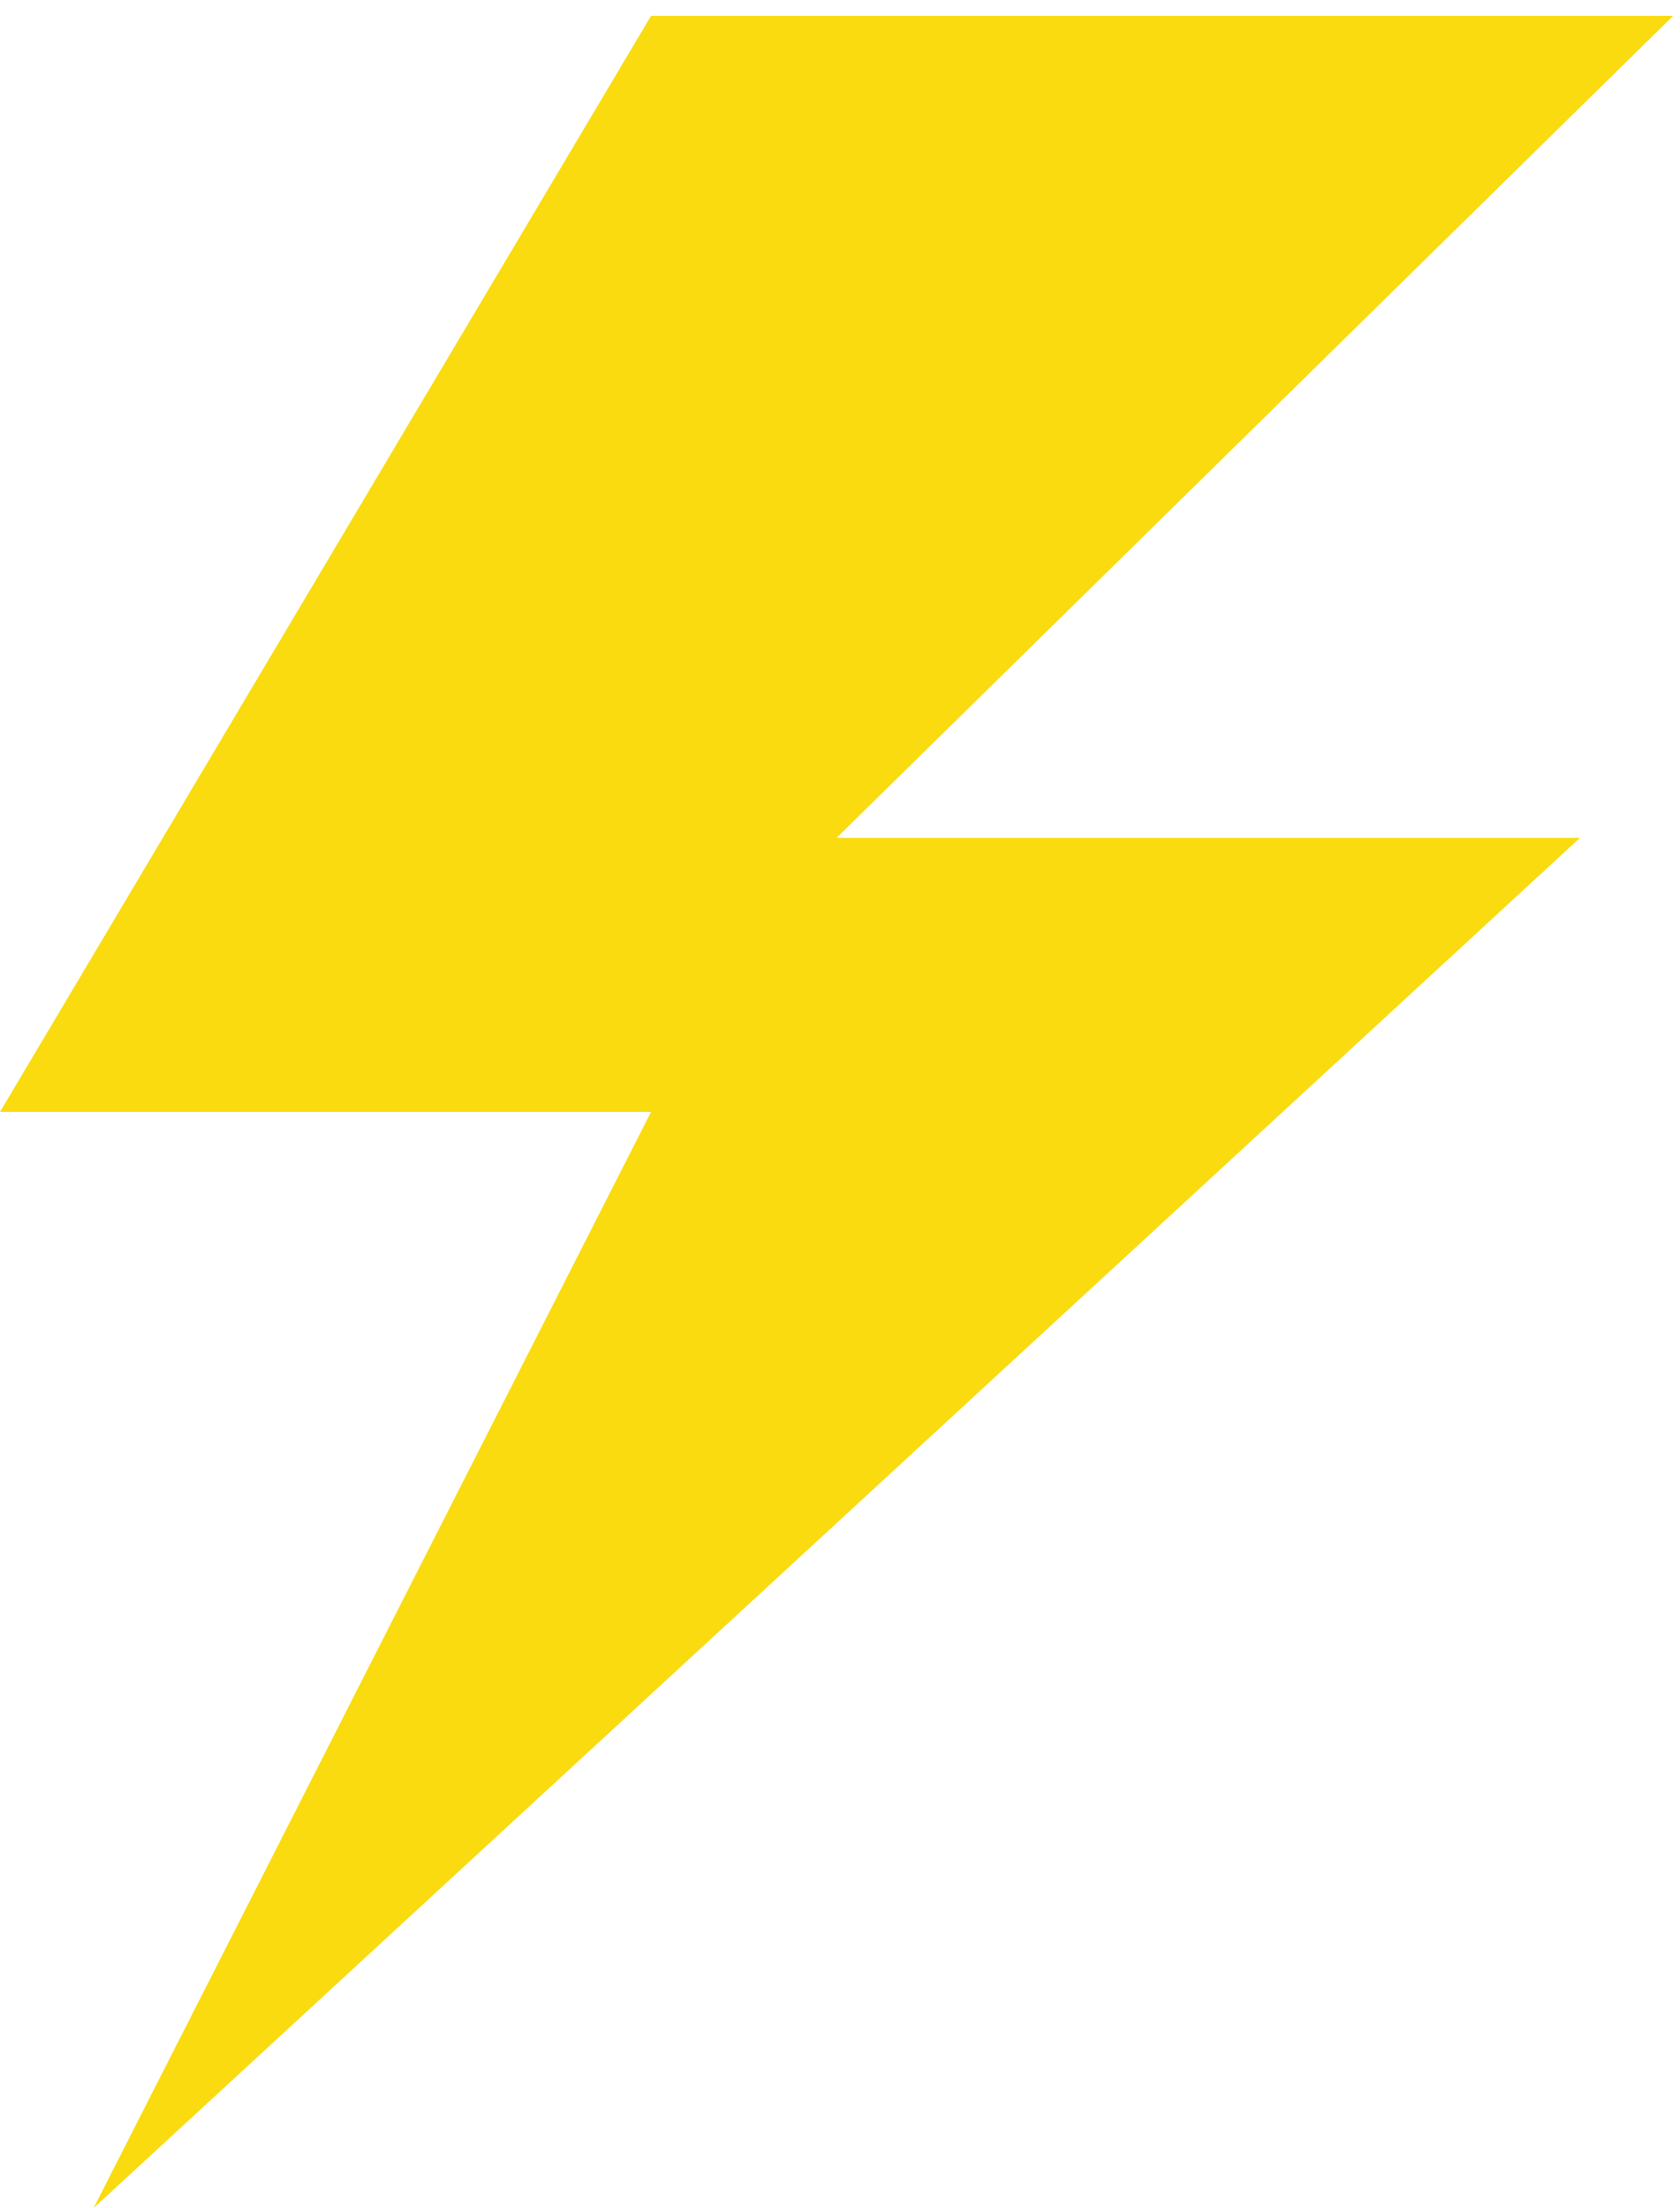
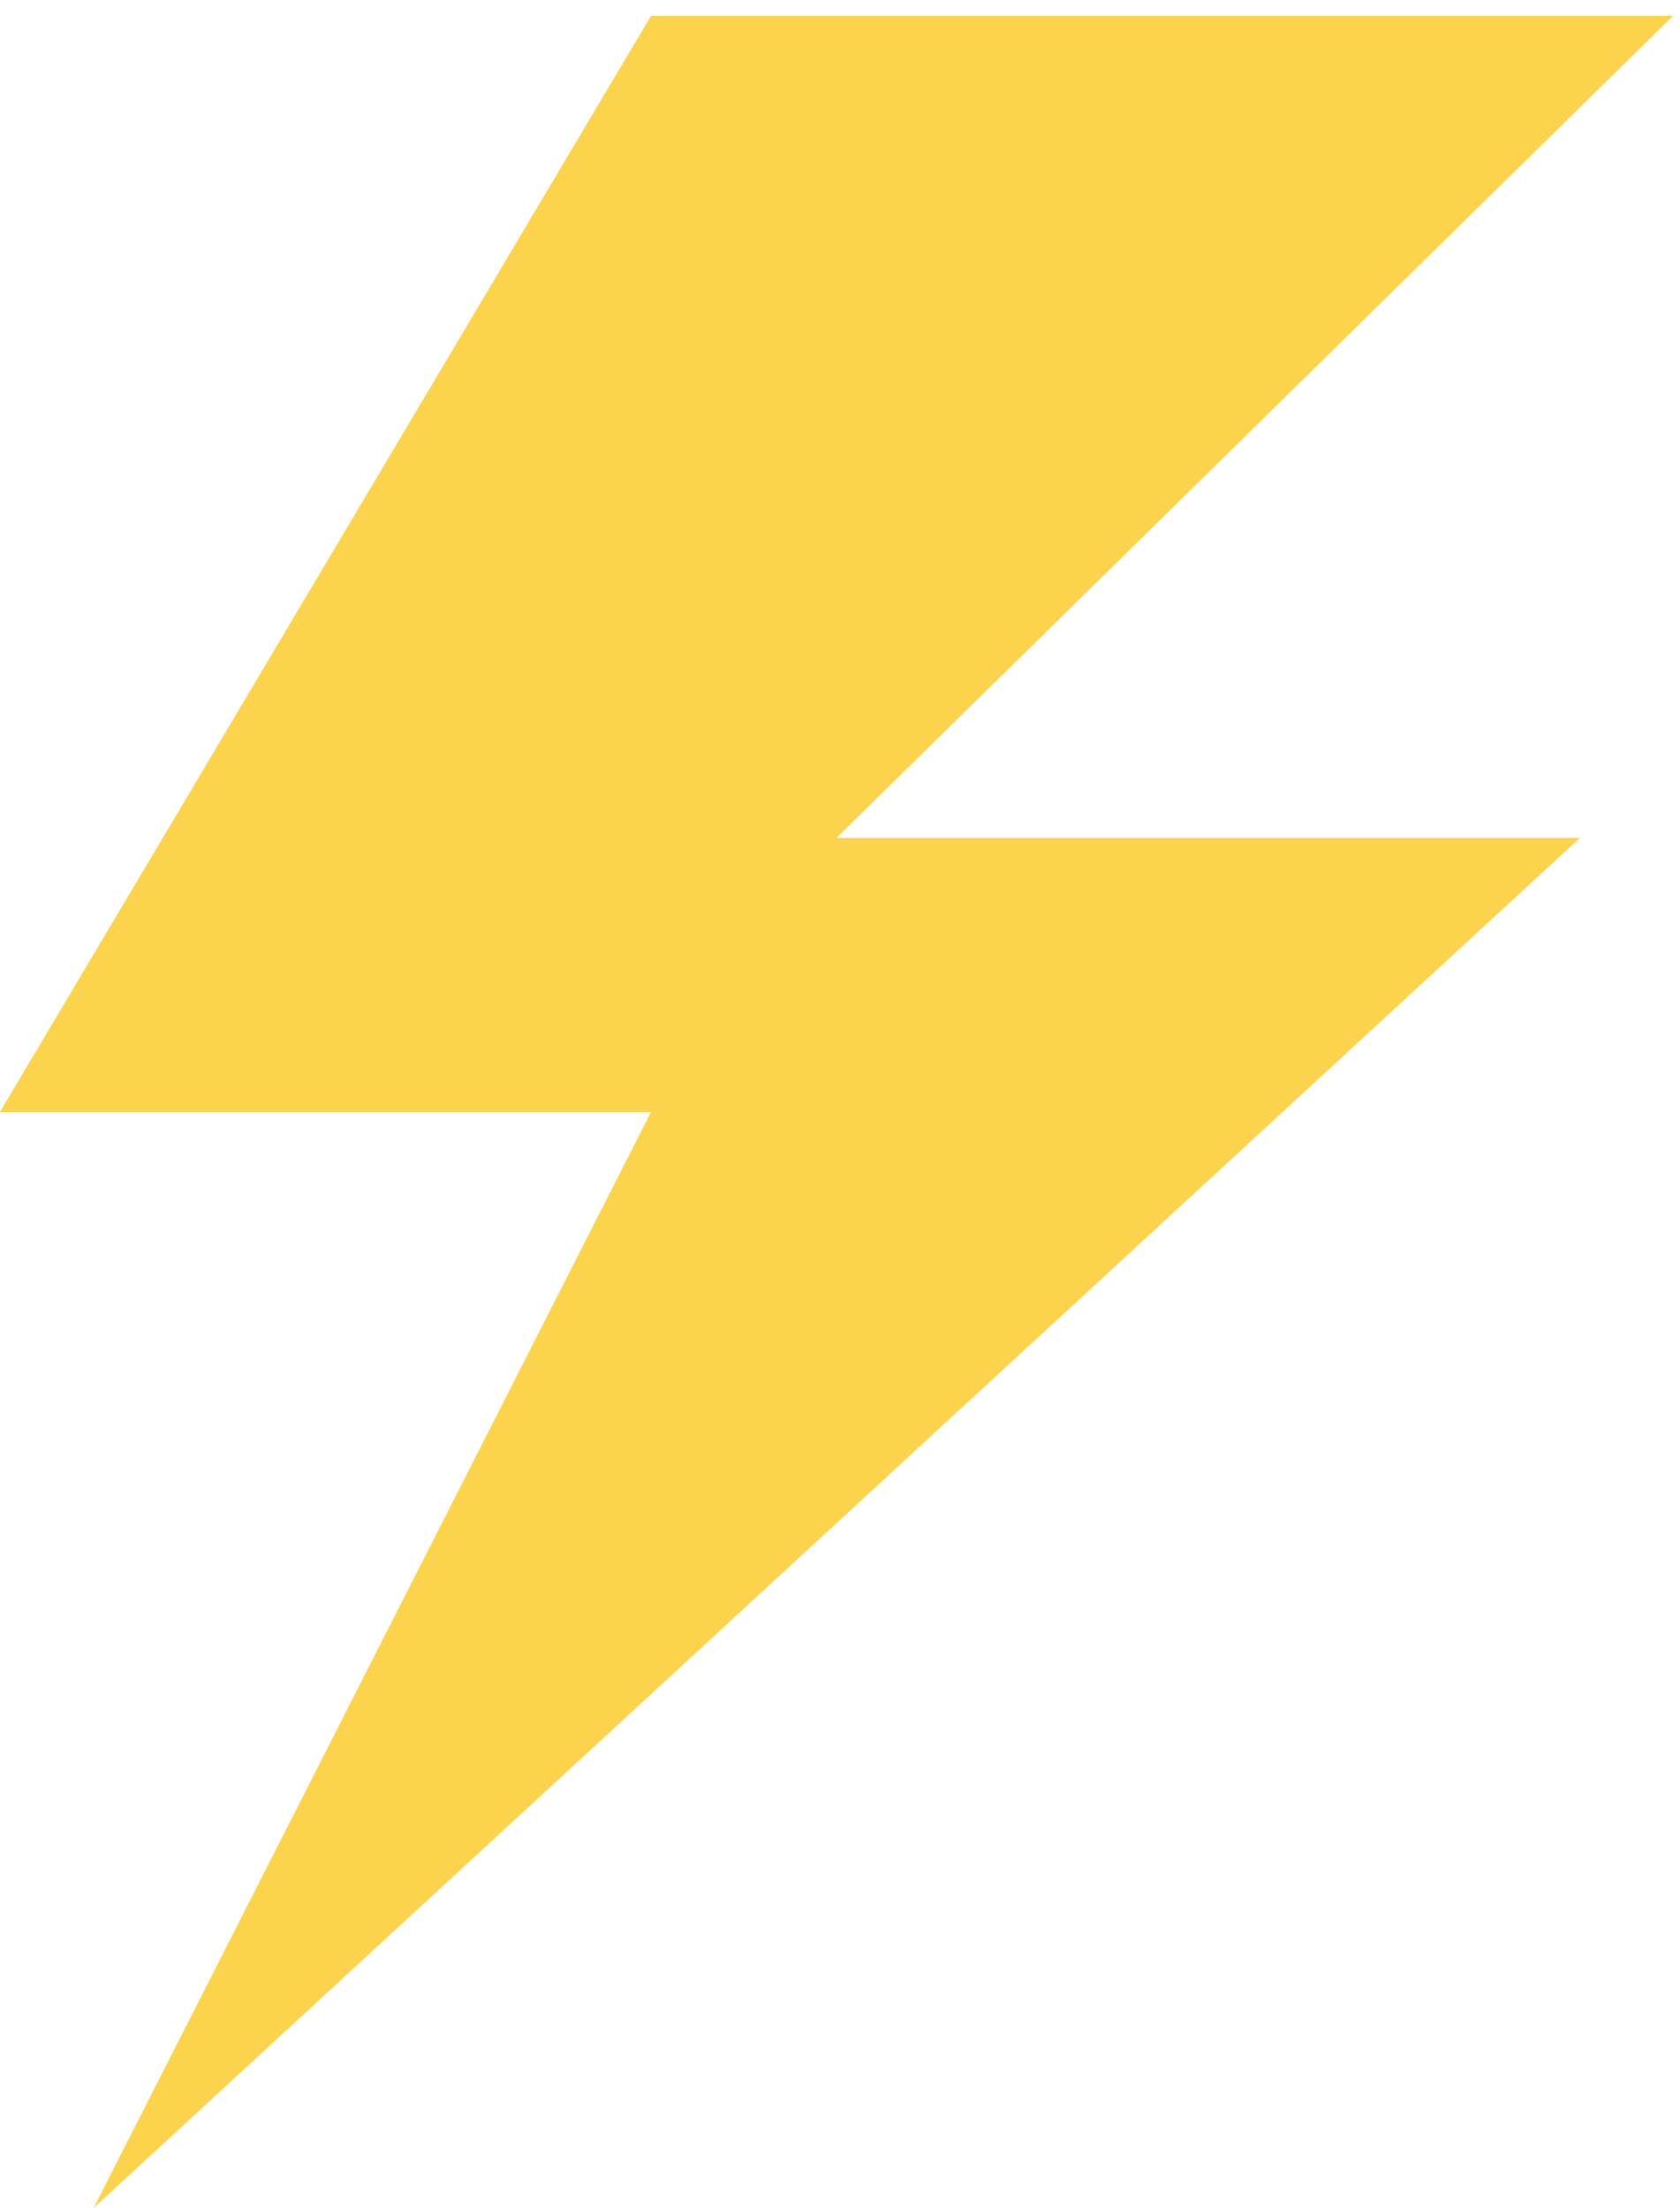
<svg xmlns="http://www.w3.org/2000/svg" width="54" height="71" viewBox="0 0 54 71" fill="none">
-   <path d="M53.796 0.509H20.933L0 35.754H20.933L3.01 71L50.8 26.943H26.898L53.796 0.509Z" fill="#F9DB10" />
+   <path d="M53.796 0.509H20.933L0 35.754H20.933L3.01 71L50.8 26.943H26.898L53.796 0.509Z" fill="#fcd34d" />
</svg>
